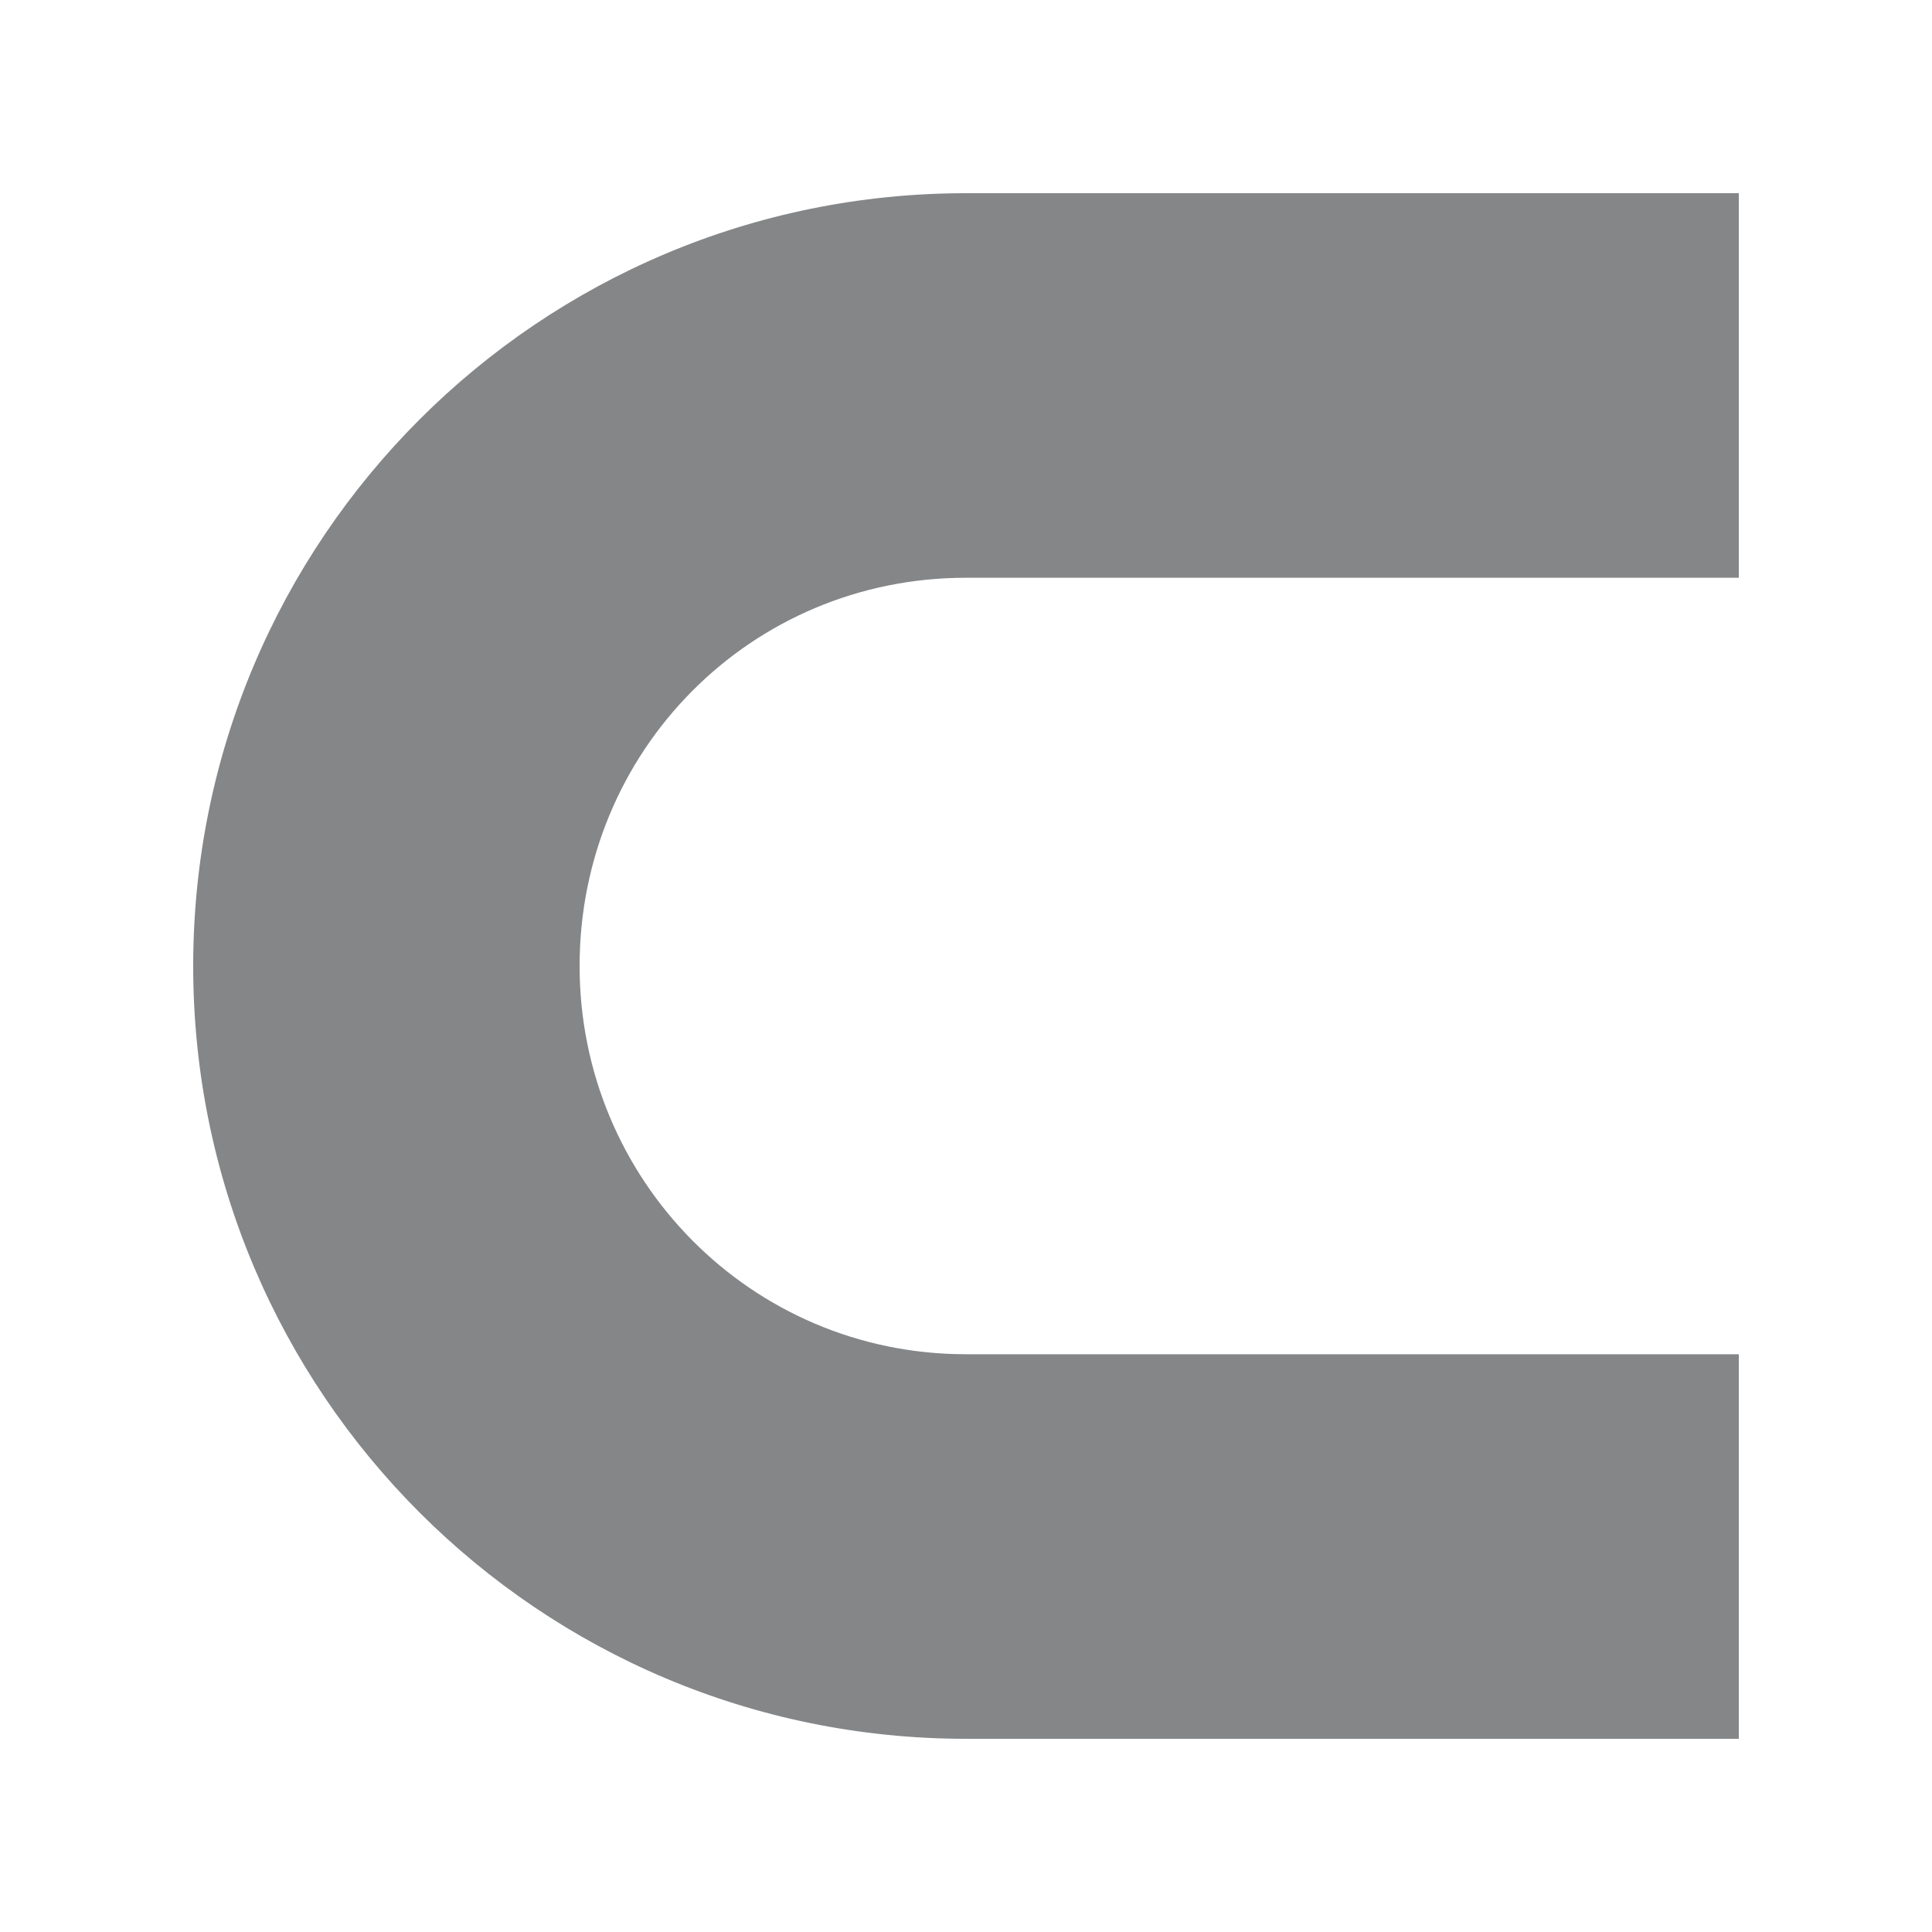
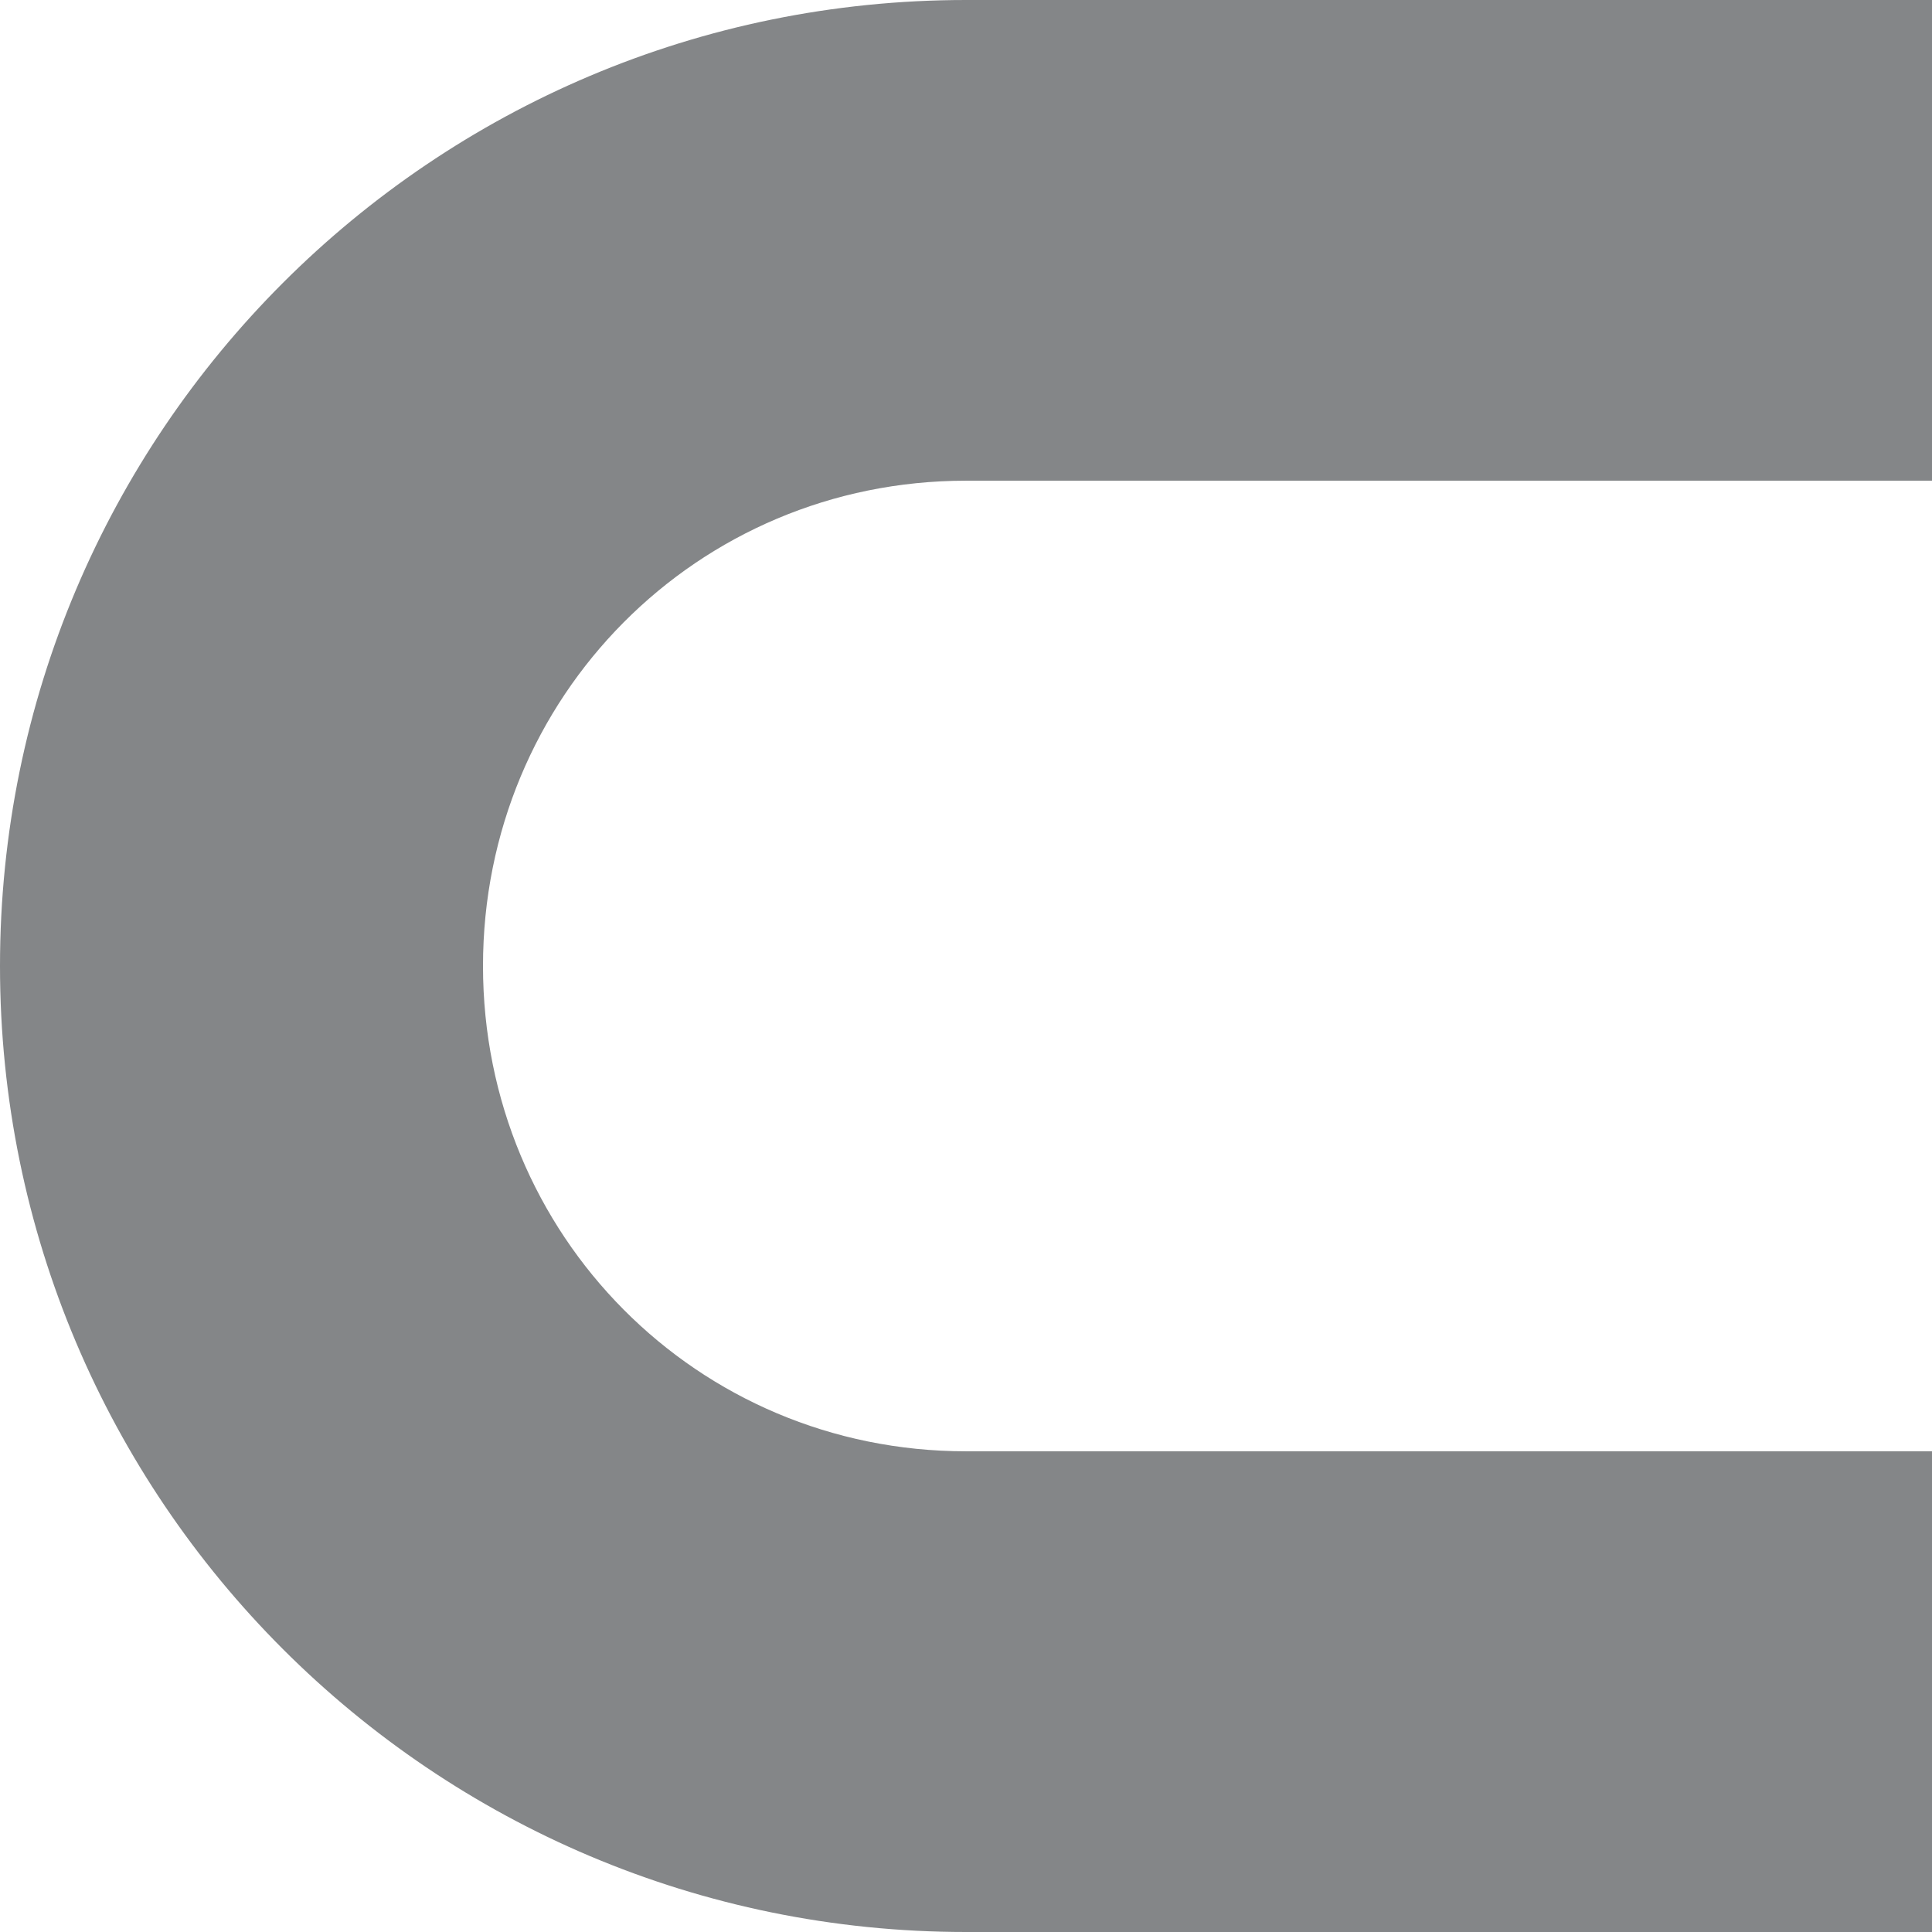
- <svg xmlns="http://www.w3.org/2000/svg" xml:space="preserve" width="100%" height="100%" version="1.0" style="shape-rendering:geometricPrecision; text-rendering:geometricPrecision; image-rendering:optimizeQuality; fill-rule:evenodd; clip-rule:evenodd" viewBox="0 0 1050 1050">
+ <svg xmlns="http://www.w3.org/2000/svg" xml:space="preserve" width="100%" height="100%" version="1.0" style="shape-rendering:geometricPrecision; text-rendering:geometricPrecision; image-rendering:optimizeQuality; fill-rule:evenodd; clip-rule:evenodd" viewBox="0 0 840 840">
  <defs>
    <style type="text/css">
   
-     .fil1 {fill:none}
    .fil0 {fill:#848688}
   
  </style>
  </defs>
  <g id="Layer_x0020_1">
-     <path class="fil0" d="M525 945c-232,0 -420,-188 -420,-420 0,-232 188,-420 420,-420l420 0 0 209 -420 0c-117,0 -210,94 -210,211 0,116 93,211 210,211l420 0 0 209 -420 0z" />
-     <rect class="fil1" width="1050" height="1050" />
+     <path class="fil0" d="M420 840c-232,0 -420,-188 -420,-420 0,-232 188,-420 420,-420l420 0 0 209 -420 0c-117,0 -210,94 -210,211 0,117 93,211 210,211l420 0 0 209 -420 0z" />
  </g>
</svg>
